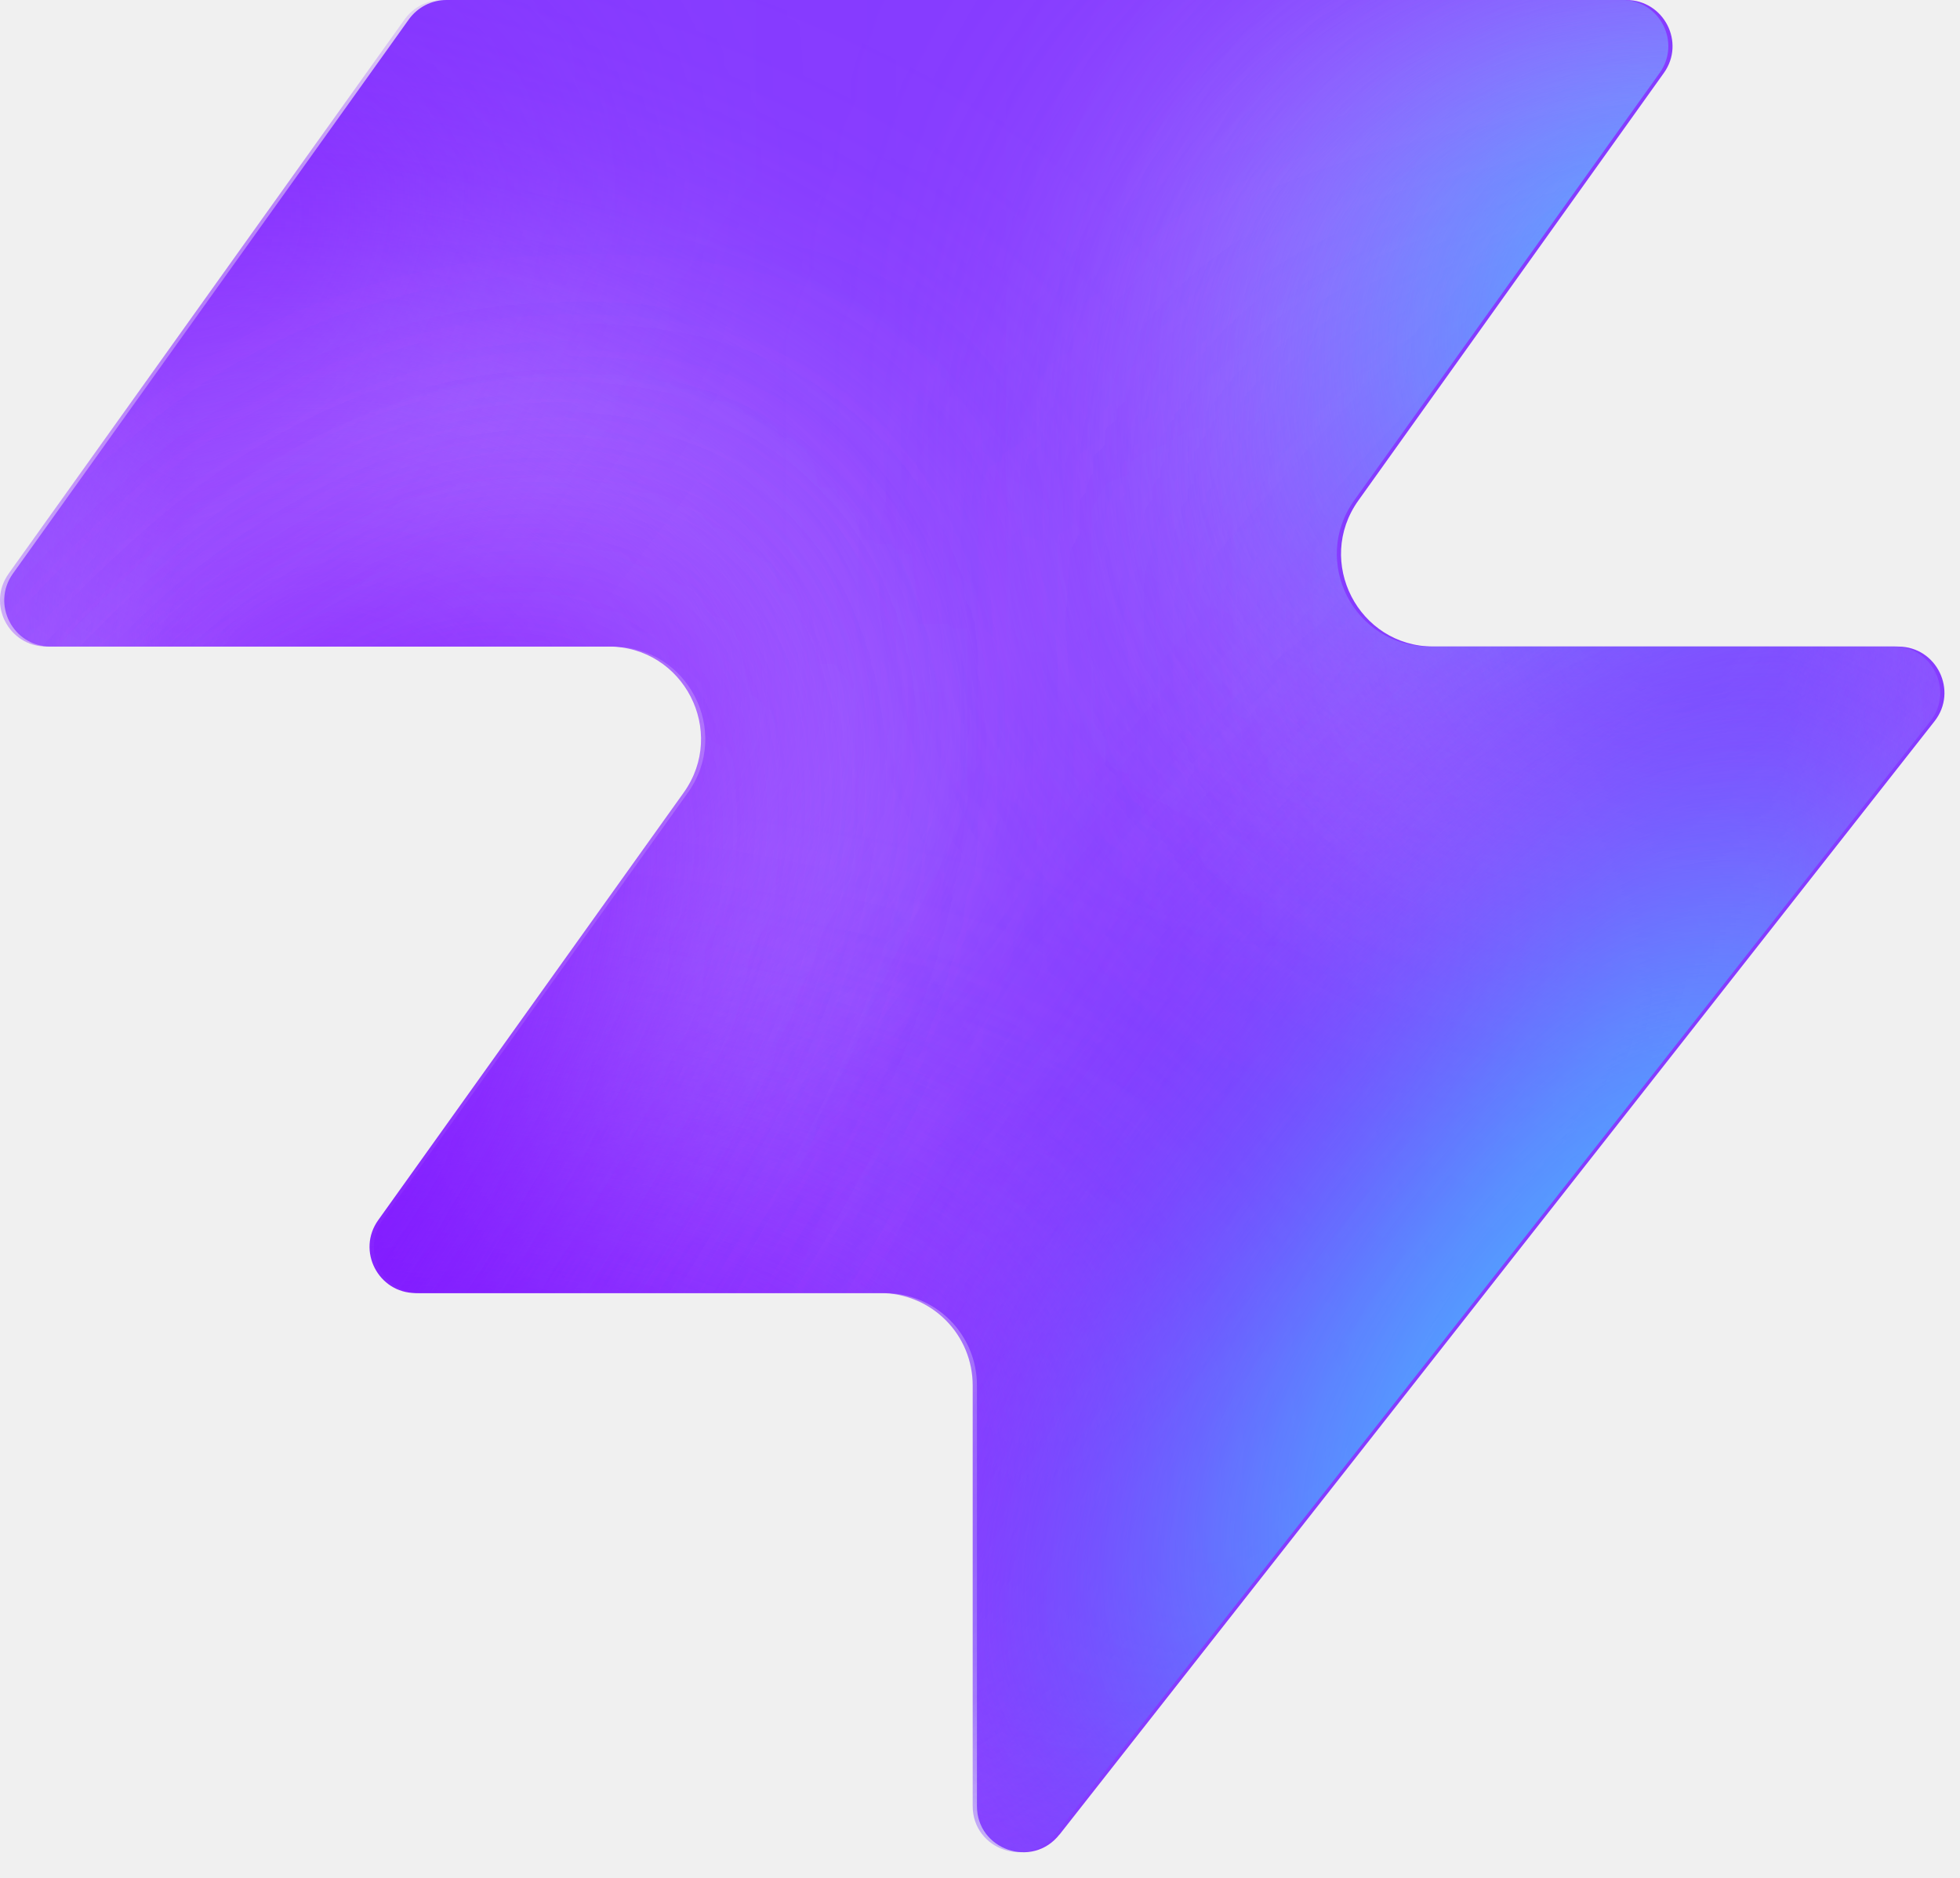
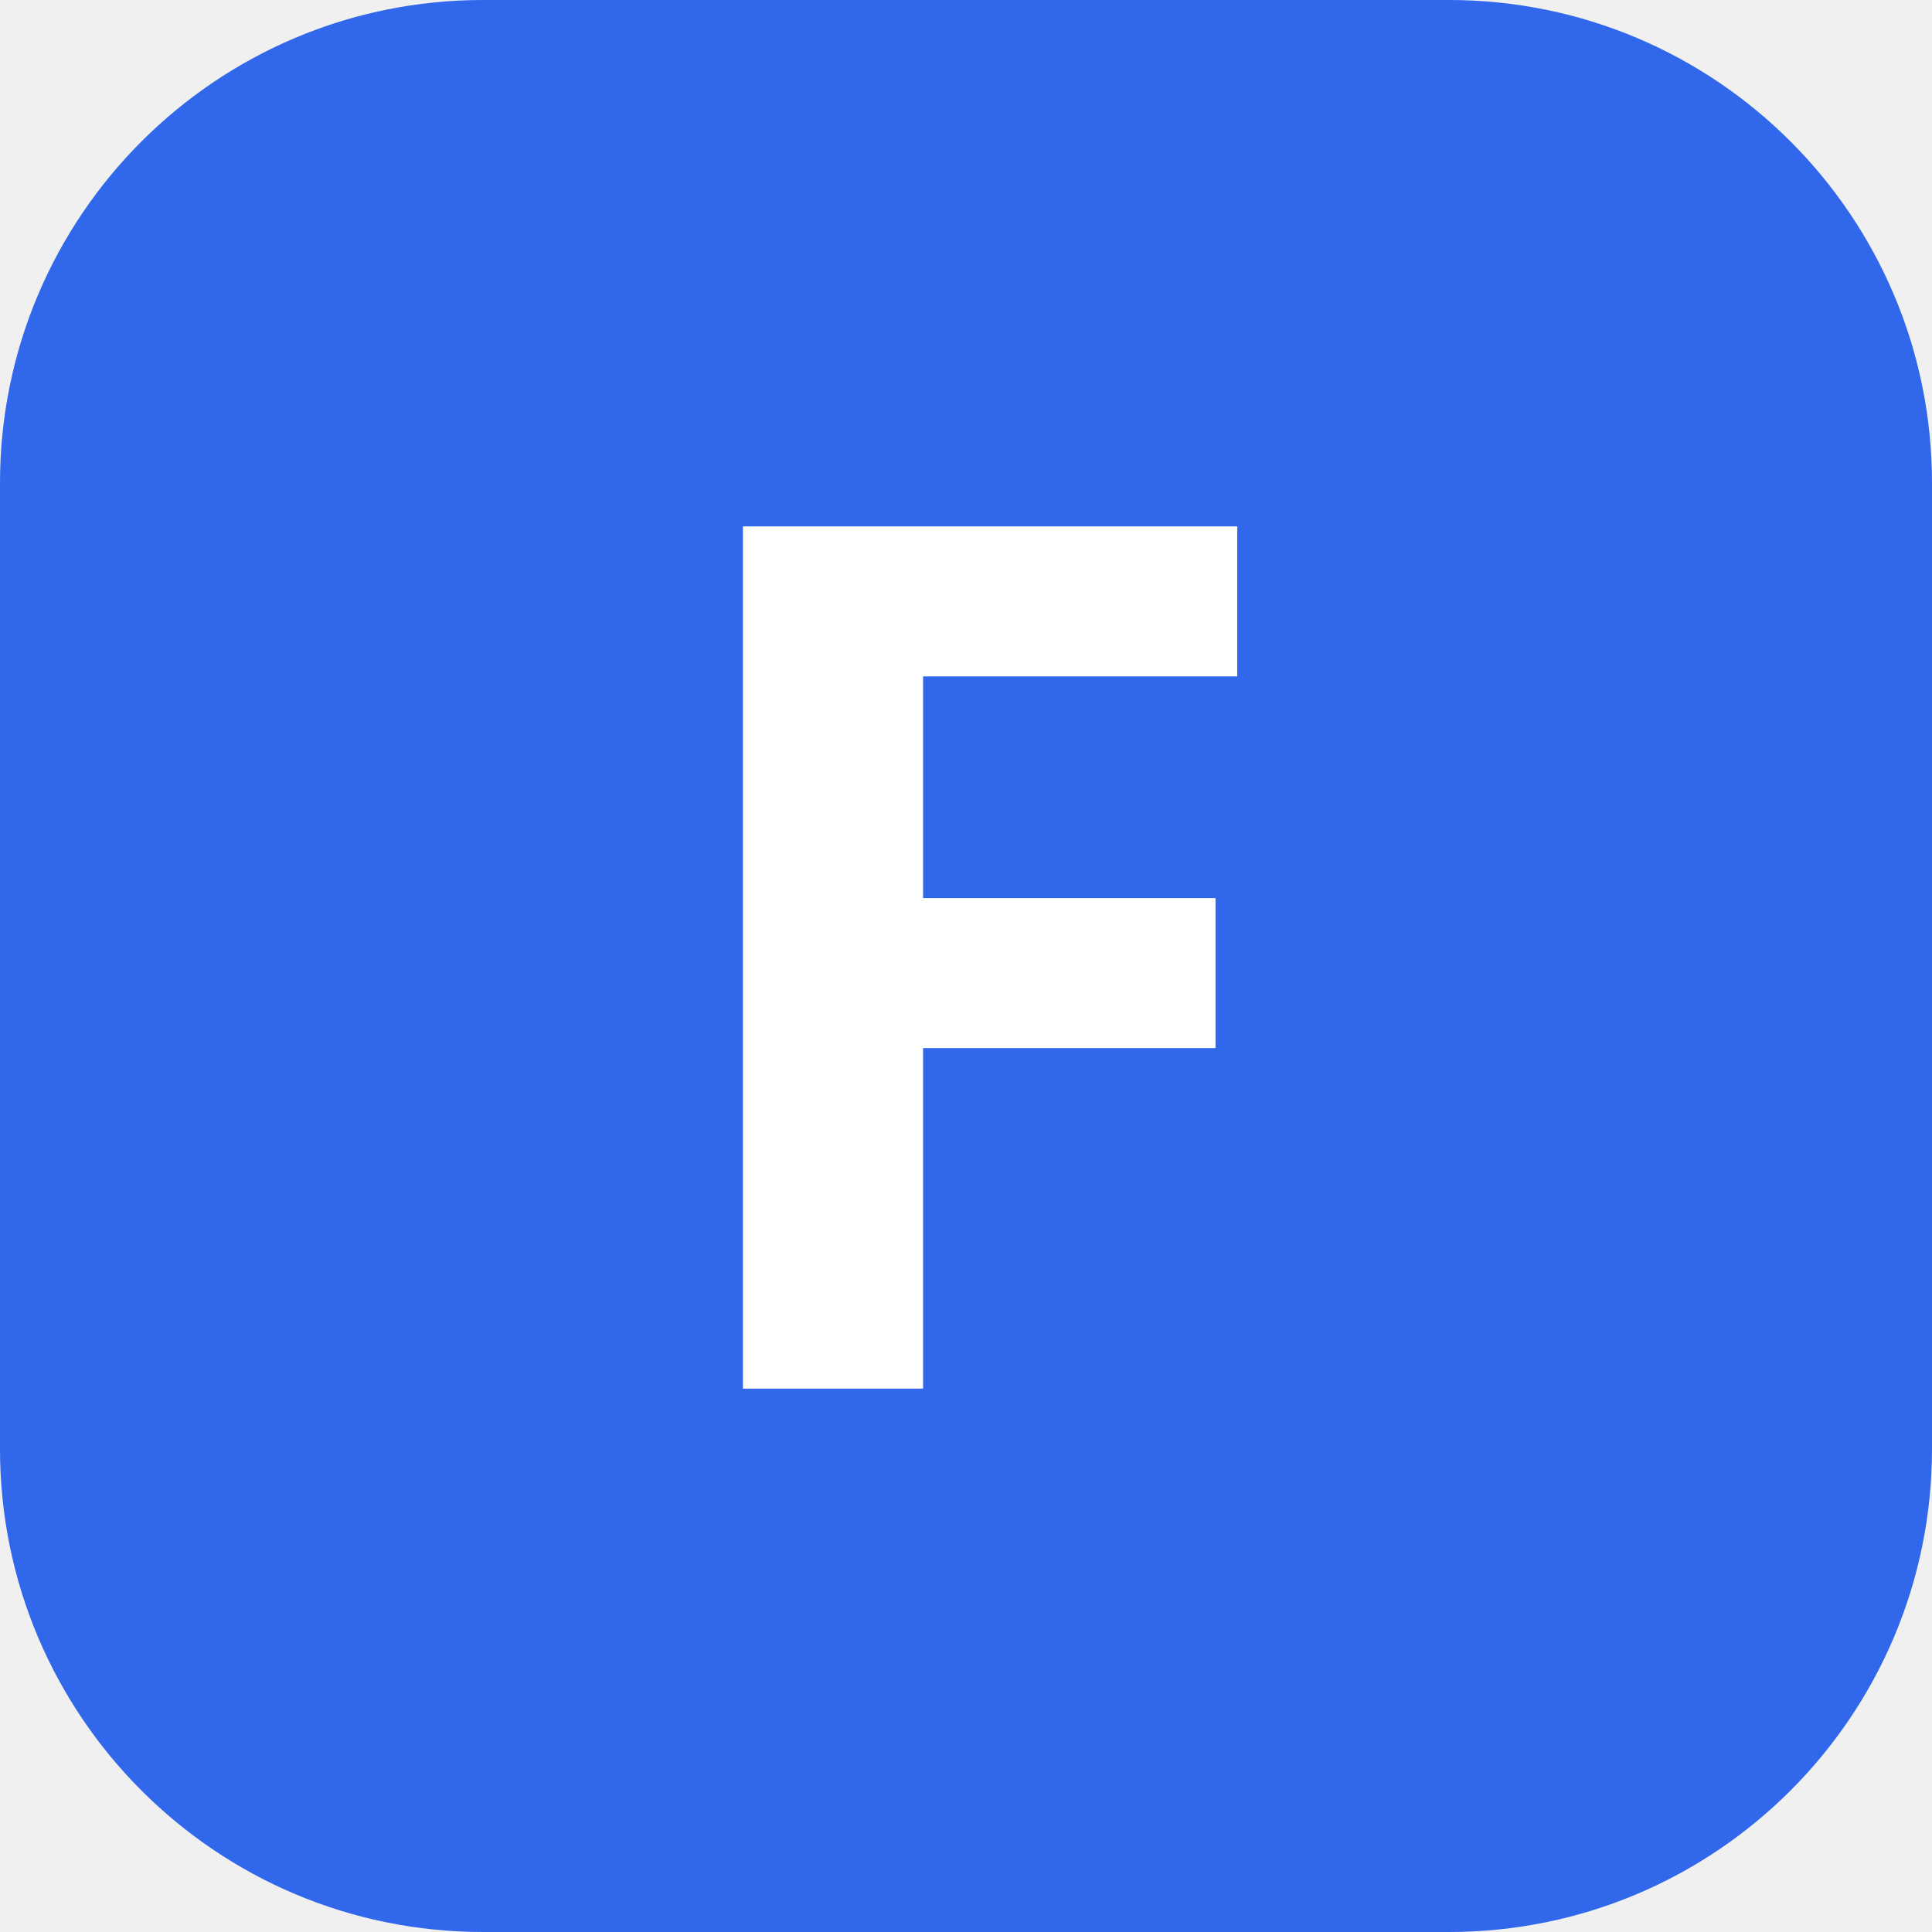
- <svg xmlns="http://www.w3.org/2000/svg" width="48" height="46" fill="none" viewBox="0 0 48 46">
-   <path fill="#863bff" d="M25.946 44.938c-.664.845-2.021.375-2.021-.698V33.937a2.26 2.26 0 0 0-2.262-2.262H10.287c-.92 0-1.456-1.04-.92-1.788l7.48-10.471c1.07-1.497 0-3.578-1.842-3.578H1.237c-.92 0-1.456-1.04-.92-1.788L10.013.474c.214-.297.556-.474.92-.474h28.894c.92 0 1.456 1.04.92 1.788l-7.48 10.471c-1.07 1.498 0 3.579 1.842 3.579h11.377c.943 0 1.473 1.088.89 1.83L25.947 44.94z" style="fill:#863bff;fill:color(display-p3 .525 .23 1);fill-opacity:1" />
-   <mask id="a" width="48" height="46" x="0" y="0" maskUnits="userSpaceOnUse" style="mask-type:alpha">
-     <path fill="#000" d="M25.842 44.938c-.664.844-2.021.375-2.021-.698V33.937a2.26 2.26 0 0 0-2.262-2.262H10.183c-.92 0-1.456-1.04-.92-1.788l7.48-10.471c1.07-1.498 0-3.579-1.842-3.579H1.133c-.92 0-1.456-1.04-.92-1.787L9.91.473c.214-.297.556-.474.92-.474h28.894c.92 0 1.456 1.04.92 1.788l-7.48 10.471c-1.07 1.498 0 3.578 1.842 3.578h11.377c.943 0 1.473 1.088.89 1.832L25.843 44.94z" style="fill:#000;fill-opacity:1" />
-   </mask>
-   <g mask="url(#a)">
-     <g filter="url(#b)">
-       <ellipse cx="5.508" cy="14.704" fill="#ede6ff" rx="5.508" ry="14.704" style="fill:#ede6ff;fill:color(display-p3 .927 .903 1);fill-opacity:1" transform="matrix(.00324 1 1 -.00324 -4.47 31.516)" />
-     </g>
-     <g filter="url(#c)">
-       <ellipse cx="10.399" cy="29.851" fill="#ede6ff" rx="10.399" ry="29.851" style="fill:#ede6ff;fill:color(display-p3 .927 .903 1);fill-opacity:1" transform="matrix(.00324 1 1 -.00324 -39.328 7.883)" />
-     </g>
-     <g filter="url(#d)">
-       <ellipse cx="5.508" cy="30.487" fill="#7e14ff" rx="5.508" ry="30.487" style="fill:#7e14ff;fill:color(display-p3 .492 .077 1);fill-opacity:1" transform="rotate(89.814 -25.913 -14.639)scale(1 -1)" />
-     </g>
-     <g filter="url(#e)">
-       <ellipse cx="5.508" cy="30.599" fill="#7e14ff" rx="5.508" ry="30.599" style="fill:#7e14ff;fill:color(display-p3 .492 .077 1);fill-opacity:1" transform="rotate(89.814 -32.644 -3.334)scale(1 -1)" />
-     </g>
-     <g filter="url(#f)">
-       <ellipse cx="5.508" cy="30.599" fill="#7e14ff" rx="5.508" ry="30.599" style="fill:#7e14ff;fill:color(display-p3 .492 .077 1);fill-opacity:1" transform="matrix(.00324 1 1 -.00324 -34.34 30.47)" />
-     </g>
-     <g filter="url(#g)">
-       <ellipse cx="14.072" cy="22.078" fill="#ede6ff" rx="14.072" ry="22.078" style="fill:#ede6ff;fill:color(display-p3 .927 .903 1);fill-opacity:1" transform="rotate(93.35 24.506 48.493)scale(-1 1)" />
-     </g>
-     <g filter="url(#h)">
-       <ellipse cx="3.47" cy="21.501" fill="#7e14ff" rx="3.47" ry="21.501" style="fill:#7e14ff;fill:color(display-p3 .492 .077 1);fill-opacity:1" transform="rotate(89.009 28.708 47.59)scale(-1 1)" />
-     </g>
-     <g filter="url(#i)">
-       <ellipse cx="3.47" cy="21.501" fill="#7e14ff" rx="3.47" ry="21.501" style="fill:#7e14ff;fill:color(display-p3 .492 .077 1);fill-opacity:1" transform="rotate(89.009 28.708 47.59)scale(-1 1)" />
-     </g>
-     <g filter="url(#j)">
-       <ellipse cx=".387" cy="8.972" fill="#7e14ff" rx="4.407" ry="29.108" style="fill:#7e14ff;fill:color(display-p3 .492 .077 1);fill-opacity:1" transform="rotate(39.51 .387 8.972)" />
-     </g>
-     <g filter="url(#k)">
-       <ellipse cx="47.523" cy="-6.092" fill="#7e14ff" rx="4.407" ry="29.108" style="fill:#7e14ff;fill:color(display-p3 .492 .077 1);fill-opacity:1" transform="rotate(37.892 47.523 -6.092)" />
-     </g>
-     <g filter="url(#l)">
-       <ellipse cx="41.412" cy="6.333" fill="#47bfff" rx="5.971" ry="9.665" style="fill:#47bfff;fill:color(display-p3 .28 .748 1);fill-opacity:1" transform="rotate(37.892 41.412 6.333)" />
-     </g>
-     <g filter="url(#m)">
-       <ellipse cx="-1.879" cy="38.332" fill="#7e14ff" rx="4.407" ry="29.108" style="fill:#7e14ff;fill:color(display-p3 .492 .077 1);fill-opacity:1" transform="rotate(37.892 -1.88 38.332)" />
-     </g>
-     <g filter="url(#n)">
-       <ellipse cx="-1.879" cy="38.332" fill="#7e14ff" rx="4.407" ry="29.108" style="fill:#7e14ff;fill:color(display-p3 .492 .077 1);fill-opacity:1" transform="rotate(37.892 -1.88 38.332)" />
-     </g>
-     <g filter="url(#o)">
-       <ellipse cx="35.651" cy="29.907" fill="#7e14ff" rx="4.407" ry="29.108" style="fill:#7e14ff;fill:color(display-p3 .492 .077 1);fill-opacity:1" transform="rotate(37.892 35.651 29.907)" />
-     </g>
-     <g filter="url(#p)">
-       <ellipse cx="38.418" cy="32.4" fill="#47bfff" rx="5.971" ry="15.297" style="fill:#47bfff;fill:color(display-p3 .28 .748 1);fill-opacity:1" transform="rotate(37.892 38.418 32.4)" />
-     </g>
-   </g>
-   <defs>
-     <filter id="b" width="60.045" height="41.654" x="-19.77" y="16.149" color-interpolation-filters="sRGB" filterUnits="userSpaceOnUse">
-       <feFlood flood-opacity="0" result="BackgroundImageFix" />
-       <feBlend in="SourceGraphic" in2="BackgroundImageFix" result="shape" />
-       <feGaussianBlur result="effect1_foregroundBlur_2002_17158" stdDeviation="7.659" />
-     </filter>
-     <filter id="c" width="90.34" height="51.437" x="-54.613" y="-7.533" color-interpolation-filters="sRGB" filterUnits="userSpaceOnUse">
-       <feFlood flood-opacity="0" result="BackgroundImageFix" />
-       <feBlend in="SourceGraphic" in2="BackgroundImageFix" result="shape" />
-       <feGaussianBlur result="effect1_foregroundBlur_2002_17158" stdDeviation="7.659" />
-     </filter>
-     <filter id="d" width="79.355" height="29.4" x="-49.64" y="2.03" color-interpolation-filters="sRGB" filterUnits="userSpaceOnUse">
-       <feFlood flood-opacity="0" result="BackgroundImageFix" />
-       <feBlend in="SourceGraphic" in2="BackgroundImageFix" result="shape" />
-       <feGaussianBlur result="effect1_foregroundBlur_2002_17158" stdDeviation="4.596" />
-     </filter>
-     <filter id="e" width="79.579" height="29.4" x="-45.045" y="20.029" color-interpolation-filters="sRGB" filterUnits="userSpaceOnUse">
-       <feFlood flood-opacity="0" result="BackgroundImageFix" />
-       <feBlend in="SourceGraphic" in2="BackgroundImageFix" result="shape" />
-       <feGaussianBlur result="effect1_foregroundBlur_2002_17158" stdDeviation="4.596" />
-     </filter>
-     <filter id="f" width="79.579" height="29.4" x="-43.513" y="21.178" color-interpolation-filters="sRGB" filterUnits="userSpaceOnUse">
-       <feFlood flood-opacity="0" result="BackgroundImageFix" />
-       <feBlend in="SourceGraphic" in2="BackgroundImageFix" result="shape" />
-       <feGaussianBlur result="effect1_foregroundBlur_2002_17158" stdDeviation="4.596" />
-     </filter>
-     <filter id="g" width="74.749" height="58.852" x="15.756" y="-17.901" color-interpolation-filters="sRGB" filterUnits="userSpaceOnUse">
-       <feFlood flood-opacity="0" result="BackgroundImageFix" />
-       <feBlend in="SourceGraphic" in2="BackgroundImageFix" result="shape" />
-       <feGaussianBlur result="effect1_foregroundBlur_2002_17158" stdDeviation="7.659" />
-     </filter>
-     <filter id="h" width="61.377" height="25.362" x="23.548" y="2.284" color-interpolation-filters="sRGB" filterUnits="userSpaceOnUse">
-       <feFlood flood-opacity="0" result="BackgroundImageFix" />
-       <feBlend in="SourceGraphic" in2="BackgroundImageFix" result="shape" />
-       <feGaussianBlur result="effect1_foregroundBlur_2002_17158" stdDeviation="4.596" />
-     </filter>
-     <filter id="i" width="61.377" height="25.362" x="23.548" y="2.284" color-interpolation-filters="sRGB" filterUnits="userSpaceOnUse">
-       <feFlood flood-opacity="0" result="BackgroundImageFix" />
-       <feBlend in="SourceGraphic" in2="BackgroundImageFix" result="shape" />
-       <feGaussianBlur result="effect1_foregroundBlur_2002_17158" stdDeviation="4.596" />
-     </filter>
-     <filter id="j" width="56.045" height="63.649" x="-27.636" y="-22.853" color-interpolation-filters="sRGB" filterUnits="userSpaceOnUse">
-       <feFlood flood-opacity="0" result="BackgroundImageFix" />
-       <feBlend in="SourceGraphic" in2="BackgroundImageFix" result="shape" />
-       <feGaussianBlur result="effect1_foregroundBlur_2002_17158" stdDeviation="4.596" />
-     </filter>
-     <filter id="k" width="54.814" height="64.646" x="20.116" y="-38.415" color-interpolation-filters="sRGB" filterUnits="userSpaceOnUse">
-       <feFlood flood-opacity="0" result="BackgroundImageFix" />
-       <feBlend in="SourceGraphic" in2="BackgroundImageFix" result="shape" />
-       <feGaussianBlur result="effect1_foregroundBlur_2002_17158" stdDeviation="4.596" />
-     </filter>
-     <filter id="l" width="33.541" height="35.313" x="24.641" y="-11.323" color-interpolation-filters="sRGB" filterUnits="userSpaceOnUse">
-       <feFlood flood-opacity="0" result="BackgroundImageFix" />
-       <feBlend in="SourceGraphic" in2="BackgroundImageFix" result="shape" />
-       <feGaussianBlur result="effect1_foregroundBlur_2002_17158" stdDeviation="4.596" />
-     </filter>
-     <filter id="m" width="54.814" height="64.646" x="-29.286" y="6.009" color-interpolation-filters="sRGB" filterUnits="userSpaceOnUse">
-       <feFlood flood-opacity="0" result="BackgroundImageFix" />
-       <feBlend in="SourceGraphic" in2="BackgroundImageFix" result="shape" />
-       <feGaussianBlur result="effect1_foregroundBlur_2002_17158" stdDeviation="4.596" />
-     </filter>
-     <filter id="n" width="54.814" height="64.646" x="-29.286" y="6.009" color-interpolation-filters="sRGB" filterUnits="userSpaceOnUse">
-       <feFlood flood-opacity="0" result="BackgroundImageFix" />
-       <feBlend in="SourceGraphic" in2="BackgroundImageFix" result="shape" />
-       <feGaussianBlur result="effect1_foregroundBlur_2002_17158" stdDeviation="4.596" />
-     </filter>
-     <filter id="o" width="54.814" height="64.646" x="8.244" y="-2.416" color-interpolation-filters="sRGB" filterUnits="userSpaceOnUse">
-       <feFlood flood-opacity="0" result="BackgroundImageFix" />
-       <feBlend in="SourceGraphic" in2="BackgroundImageFix" result="shape" />
-       <feGaussianBlur result="effect1_foregroundBlur_2002_17158" stdDeviation="4.596" />
-     </filter>
-     <filter id="p" width="39.409" height="43.623" x="18.713" y="10.588" color-interpolation-filters="sRGB" filterUnits="userSpaceOnUse">
-       <feFlood flood-opacity="0" result="BackgroundImageFix" />
-       <feBlend in="SourceGraphic" in2="BackgroundImageFix" result="shape" />
-       <feGaussianBlur result="effect1_foregroundBlur_2002_17158" stdDeviation="4.596" />
-     </filter>
-   </defs>
+ <svg xmlns="http://www.w3.org/2000/svg" viewBox="0 0 32 32">
+   <rect width="32" height="32" rx="8" fill="#3167eb" />
+   <text x="16" y="23" text-anchor="middle" fill="white" font-size="20" font-weight="bold" font-family="sans-serif">F</text>
</svg>
